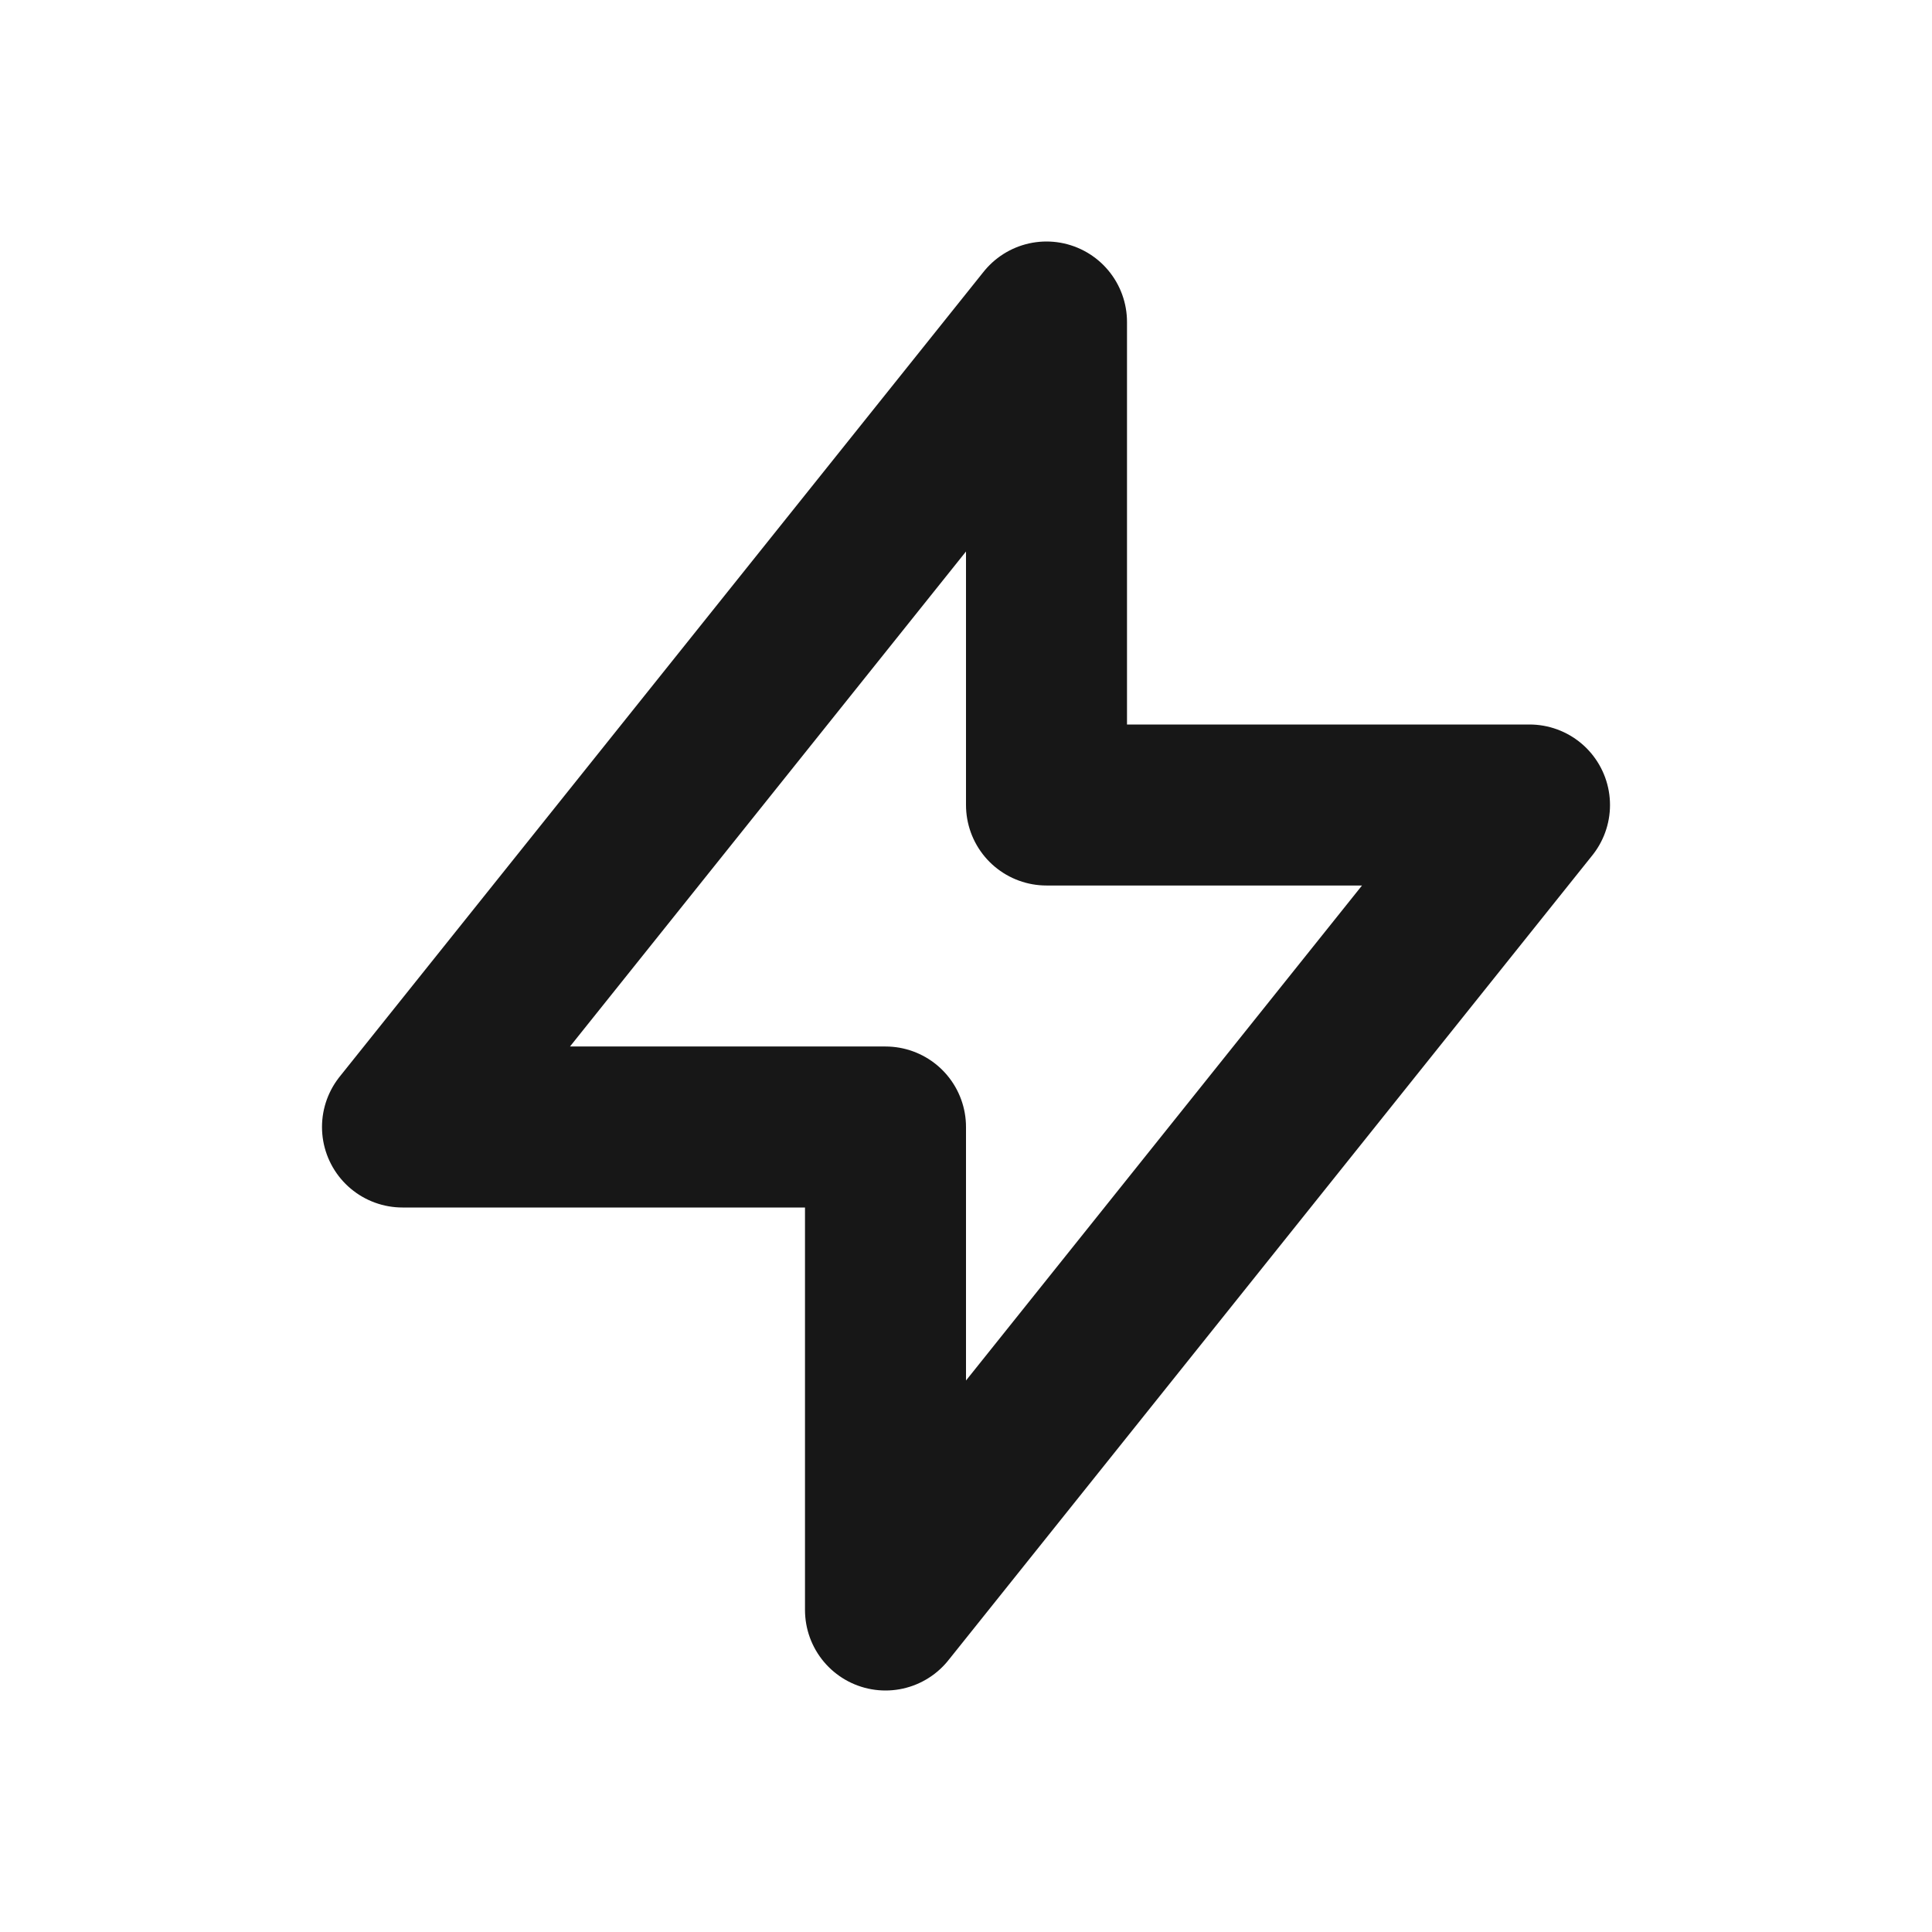
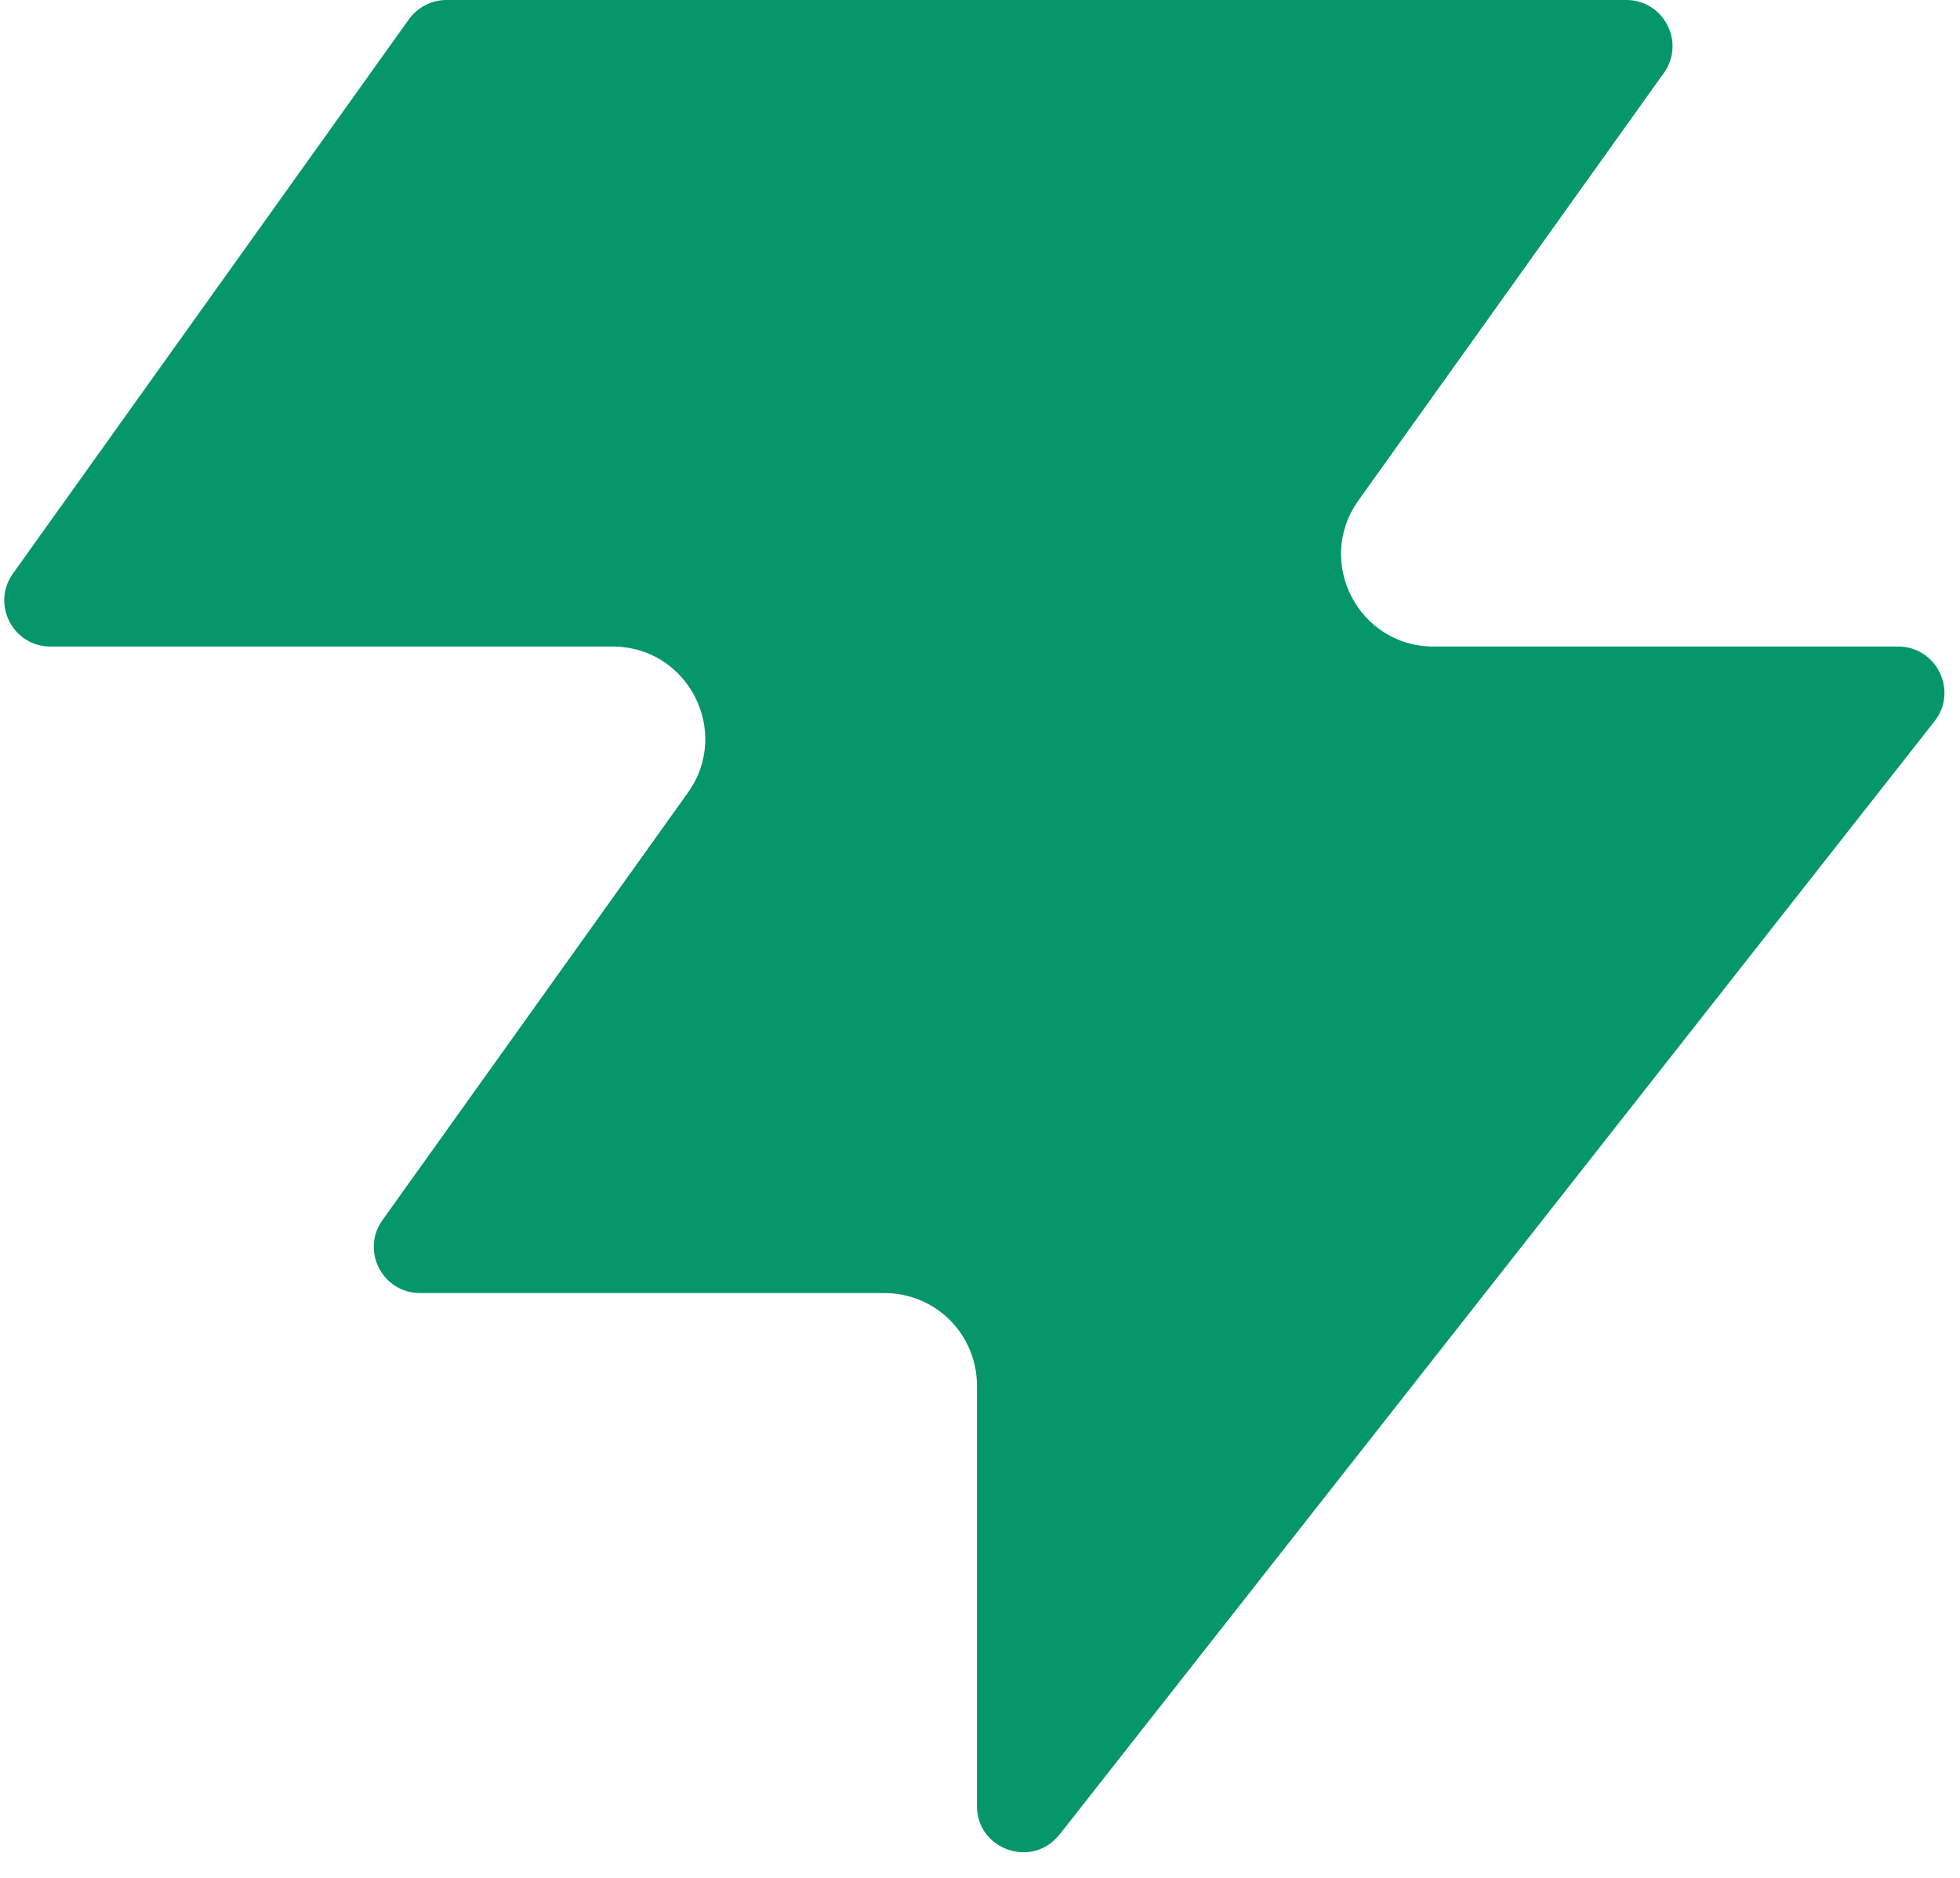
- <svg xmlns="http://www.w3.org/2000/svg" viewBox="0 0 24 24" fill="none" role="img" aria-label="CourtZon">
-   <path stroke="#171717" stroke-width="2" stroke-linecap="round" stroke-linejoin="round" d="M13 10V4L5 14h6v6l8-10h-6z" />
+ <svg xmlns="http://www.w3.org/2000/svg" width="48" height="46" fill="none" viewBox="0 0 48 46" role="img" aria-label="CourtZon">
+   <path fill="#059669" d="M25.946 44.938c-.664.845-2.021.375-2.021-.698V33.937a2.26 2.26 0 0 0-2.262-2.262H10.287c-.92 0-1.456-1.04-.92-1.788l7.48-10.471c1.07-1.497 0-3.578-1.842-3.578H1.237c-.92 0-1.456-1.04-.92-1.788L10.013.474c.214-.297.556-.474.92-.474h28.894c.92 0 1.456 1.04.92 1.788l-7.48 10.471c-1.07 1.498 0 3.579 1.842 3.579h11.377c.943 0 1.473 1.088.89 1.83L25.947 44.94z" />
</svg>
